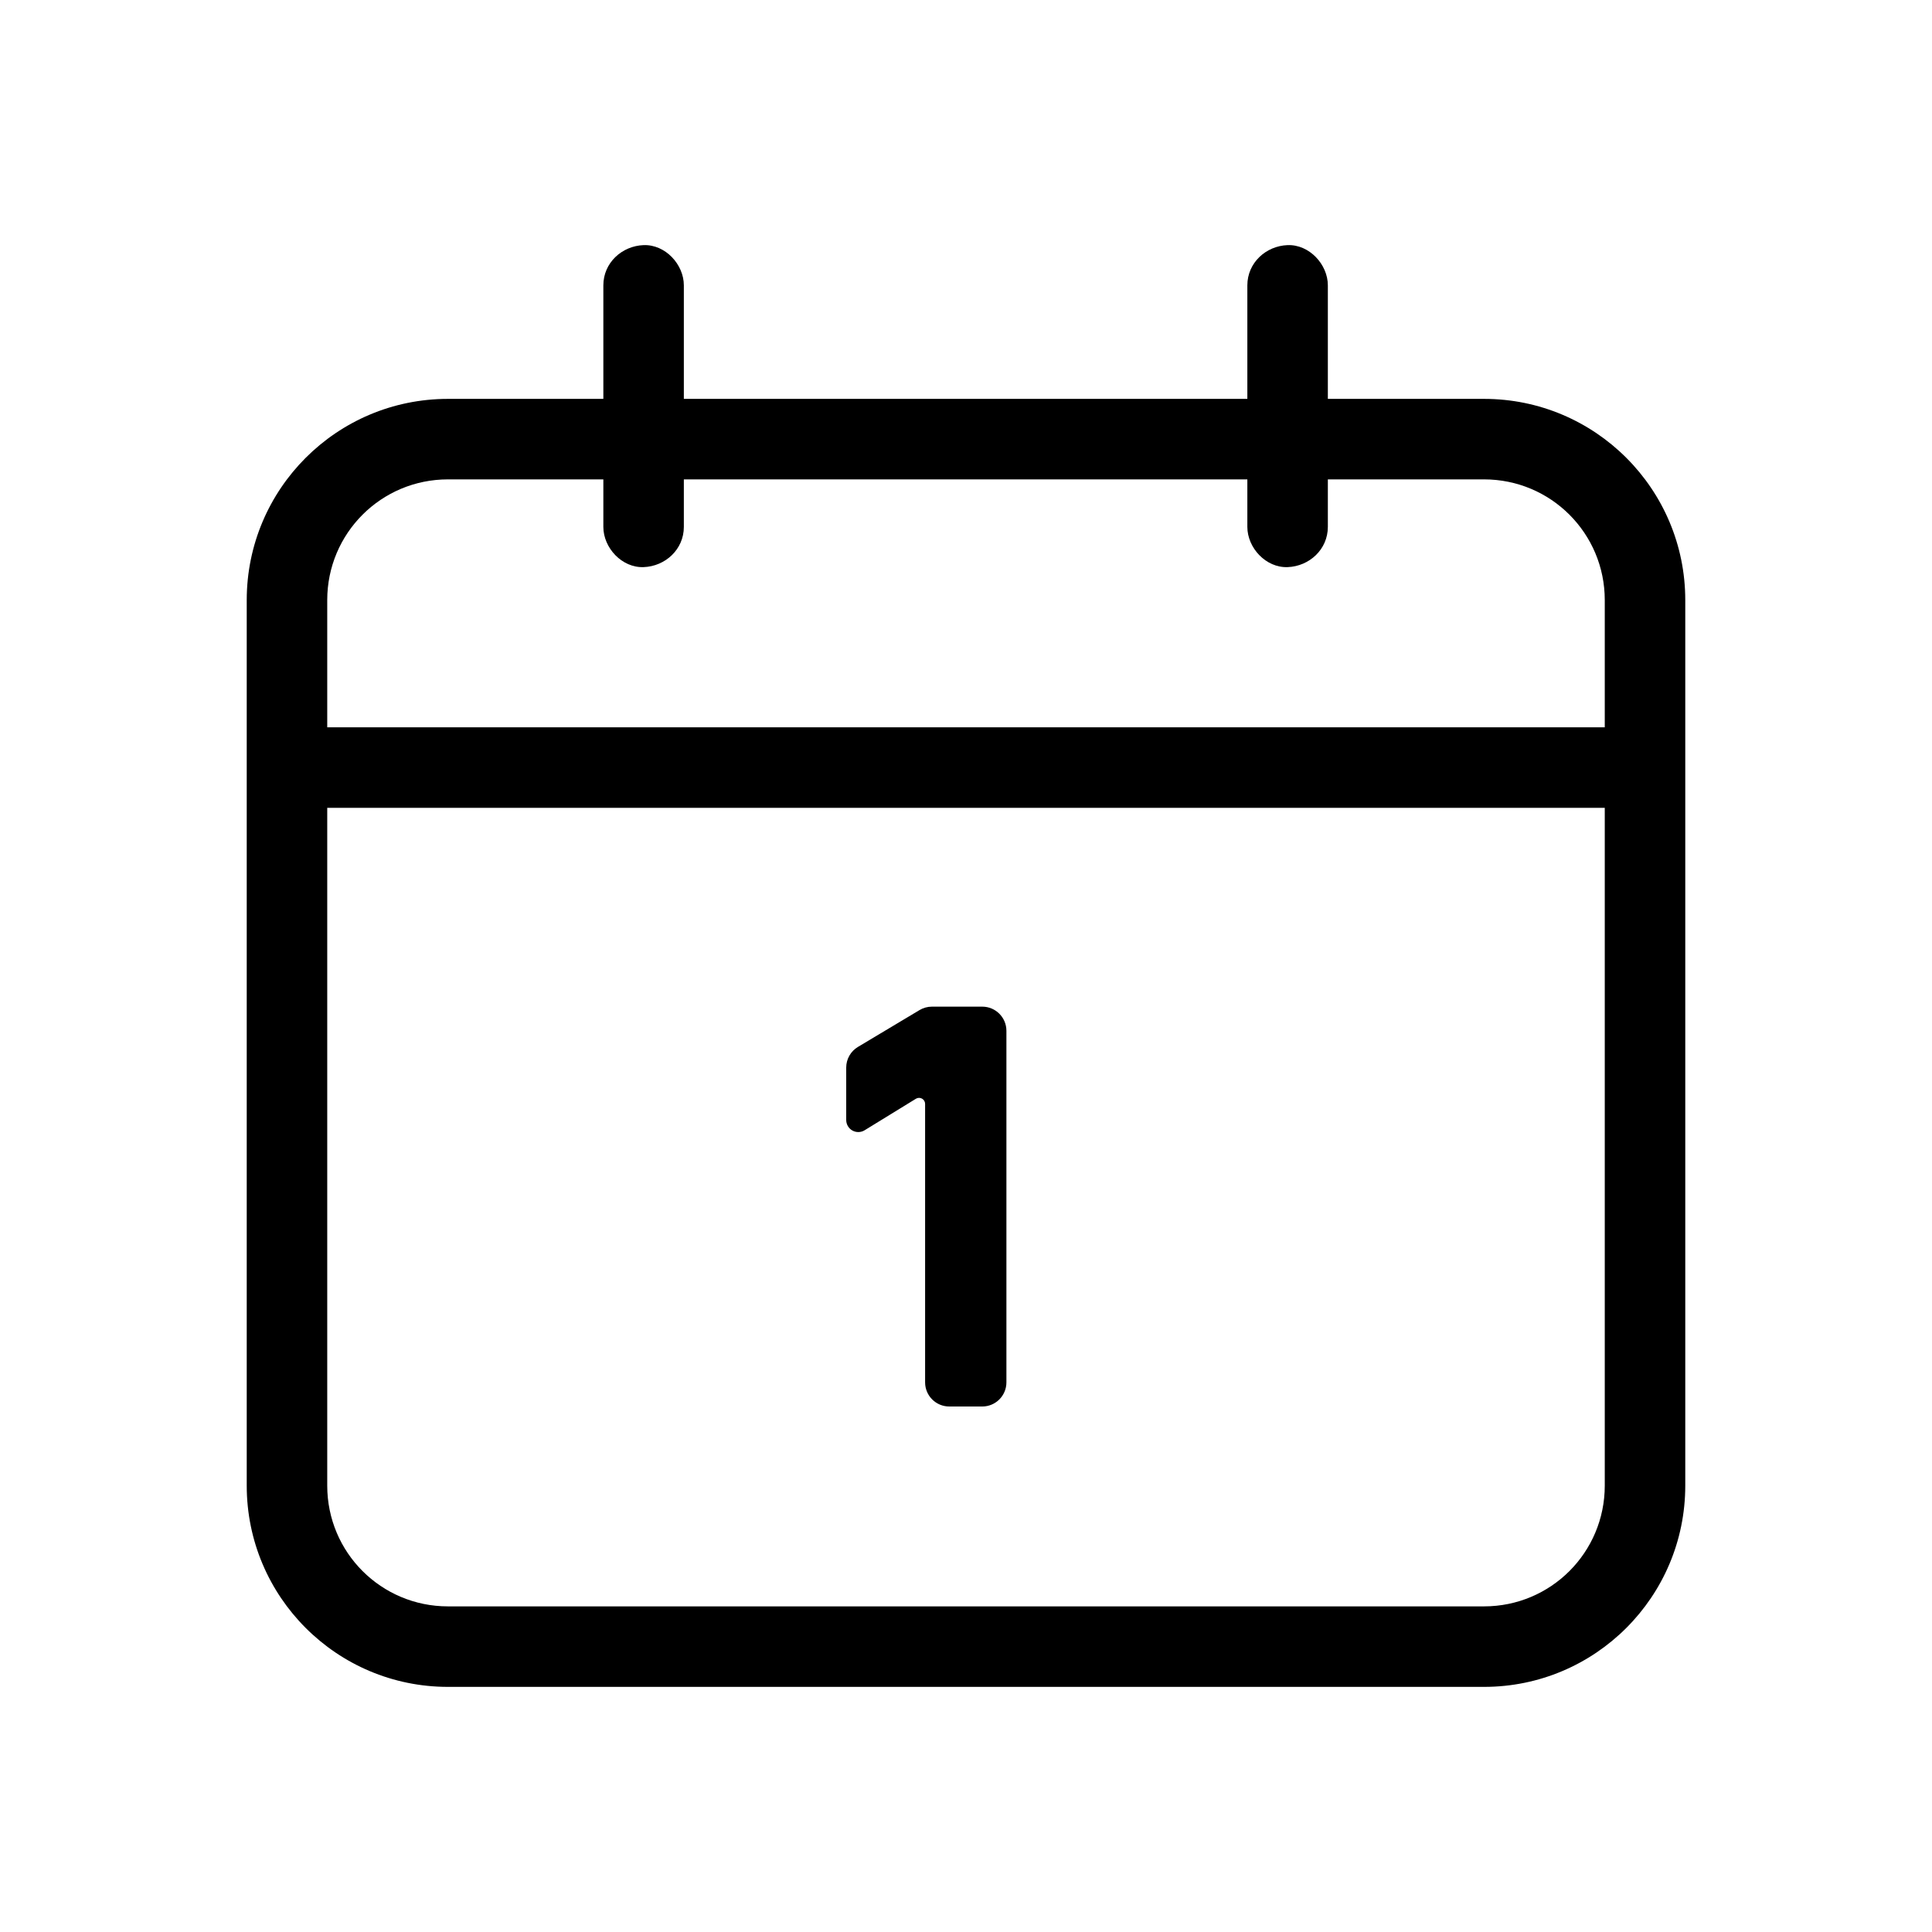
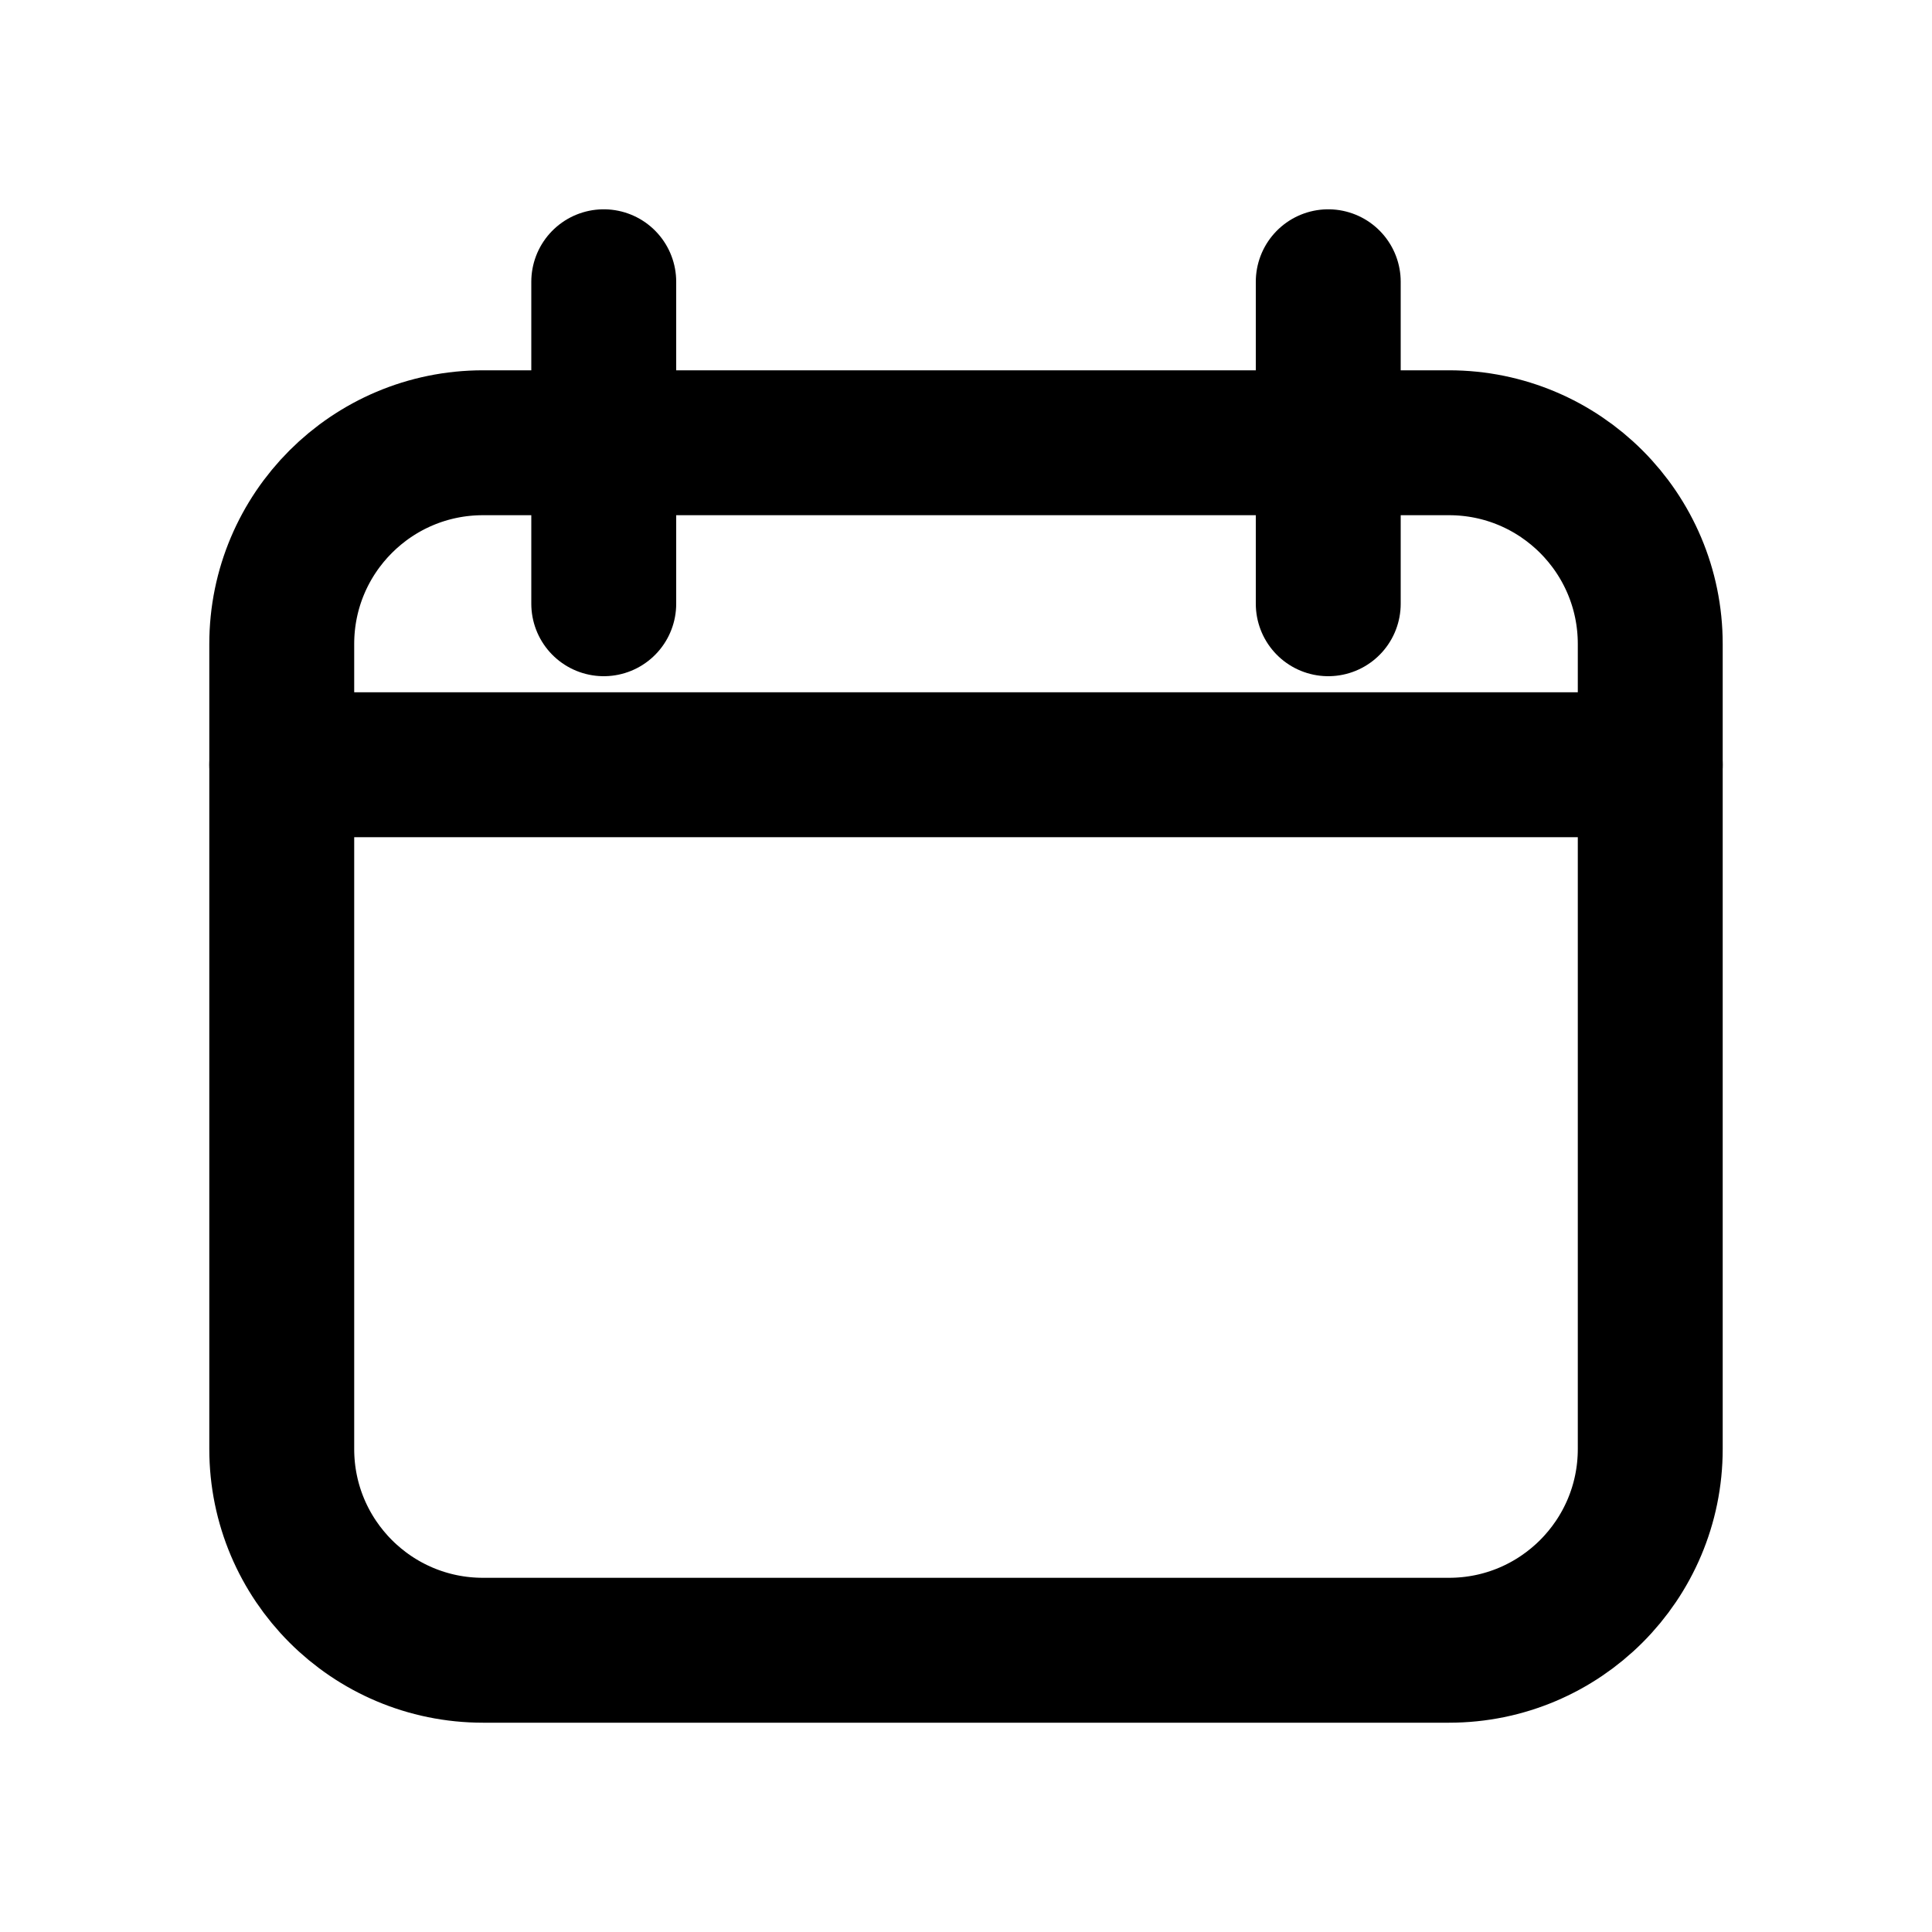
- <svg xmlns="http://www.w3.org/2000/svg" width="24" height="24" viewBox="0 0 24 24">
-   <path fill="currentColor" d="M18.435 4.955h-1.94v-1.41c0-.26-.23-.51-.5-.5s-.5.22-.5.5v1.41h-7v-1.41c0-.26-.23-.51-.5-.5s-.5.22-.5.5v1.41h-1.93a2.5 2.5 0 0 0-2.5 2.5v11a2.5 2.5 0 0 0 2.5 2.5h12.87a2.5 2.5 0 0 0 2.5-2.5v-11a2.5 2.5 0 0 0-2.5-2.5m1.5 13.5c0 .83-.67 1.5-1.5 1.5H5.565c-.83 0-1.5-.67-1.5-1.5v-8.42h15.87zm0-9.42H4.065v-1.58c0-.83.67-1.5 1.5-1.5h1.93v.59c0 .26.23.51.5.5s.5-.22.5-.5v-.59h7v.59c0 .26.23.51.5.5s.5-.22.5-.5v-.59h1.94c.83 0 1.5.67 1.5 1.5z" />
-   <path fill="currentColor" d="M11.492 17.173v-3.46a.075.075 0 0 0-.114-.064l-.638.392a.15.15 0 0 1-.228-.128v-.651c0-.105.055-.203.146-.257l.764-.457a.3.3 0 0 1 .154-.043h.626a.3.3 0 0 1 .3.3v4.367a.3.3 0 0 1-.3.3h-.409a.3.3 0 0 1-.301-.299" />
+ <svg xmlns="http://www.w3.org/2000/svg" viewBox="0 0 24 24" fill="none">
+   <rect x="3.5" y="5.5" width="17" height="15" rx="2.5" stroke="currentColor" stroke-width="1.8" />
+   <path d="M7.5 3.5v4M16.5 3.5v4M3.5 9.5h17" stroke="currentColor" stroke-width="1.8" stroke-linecap="round" />
</svg>
